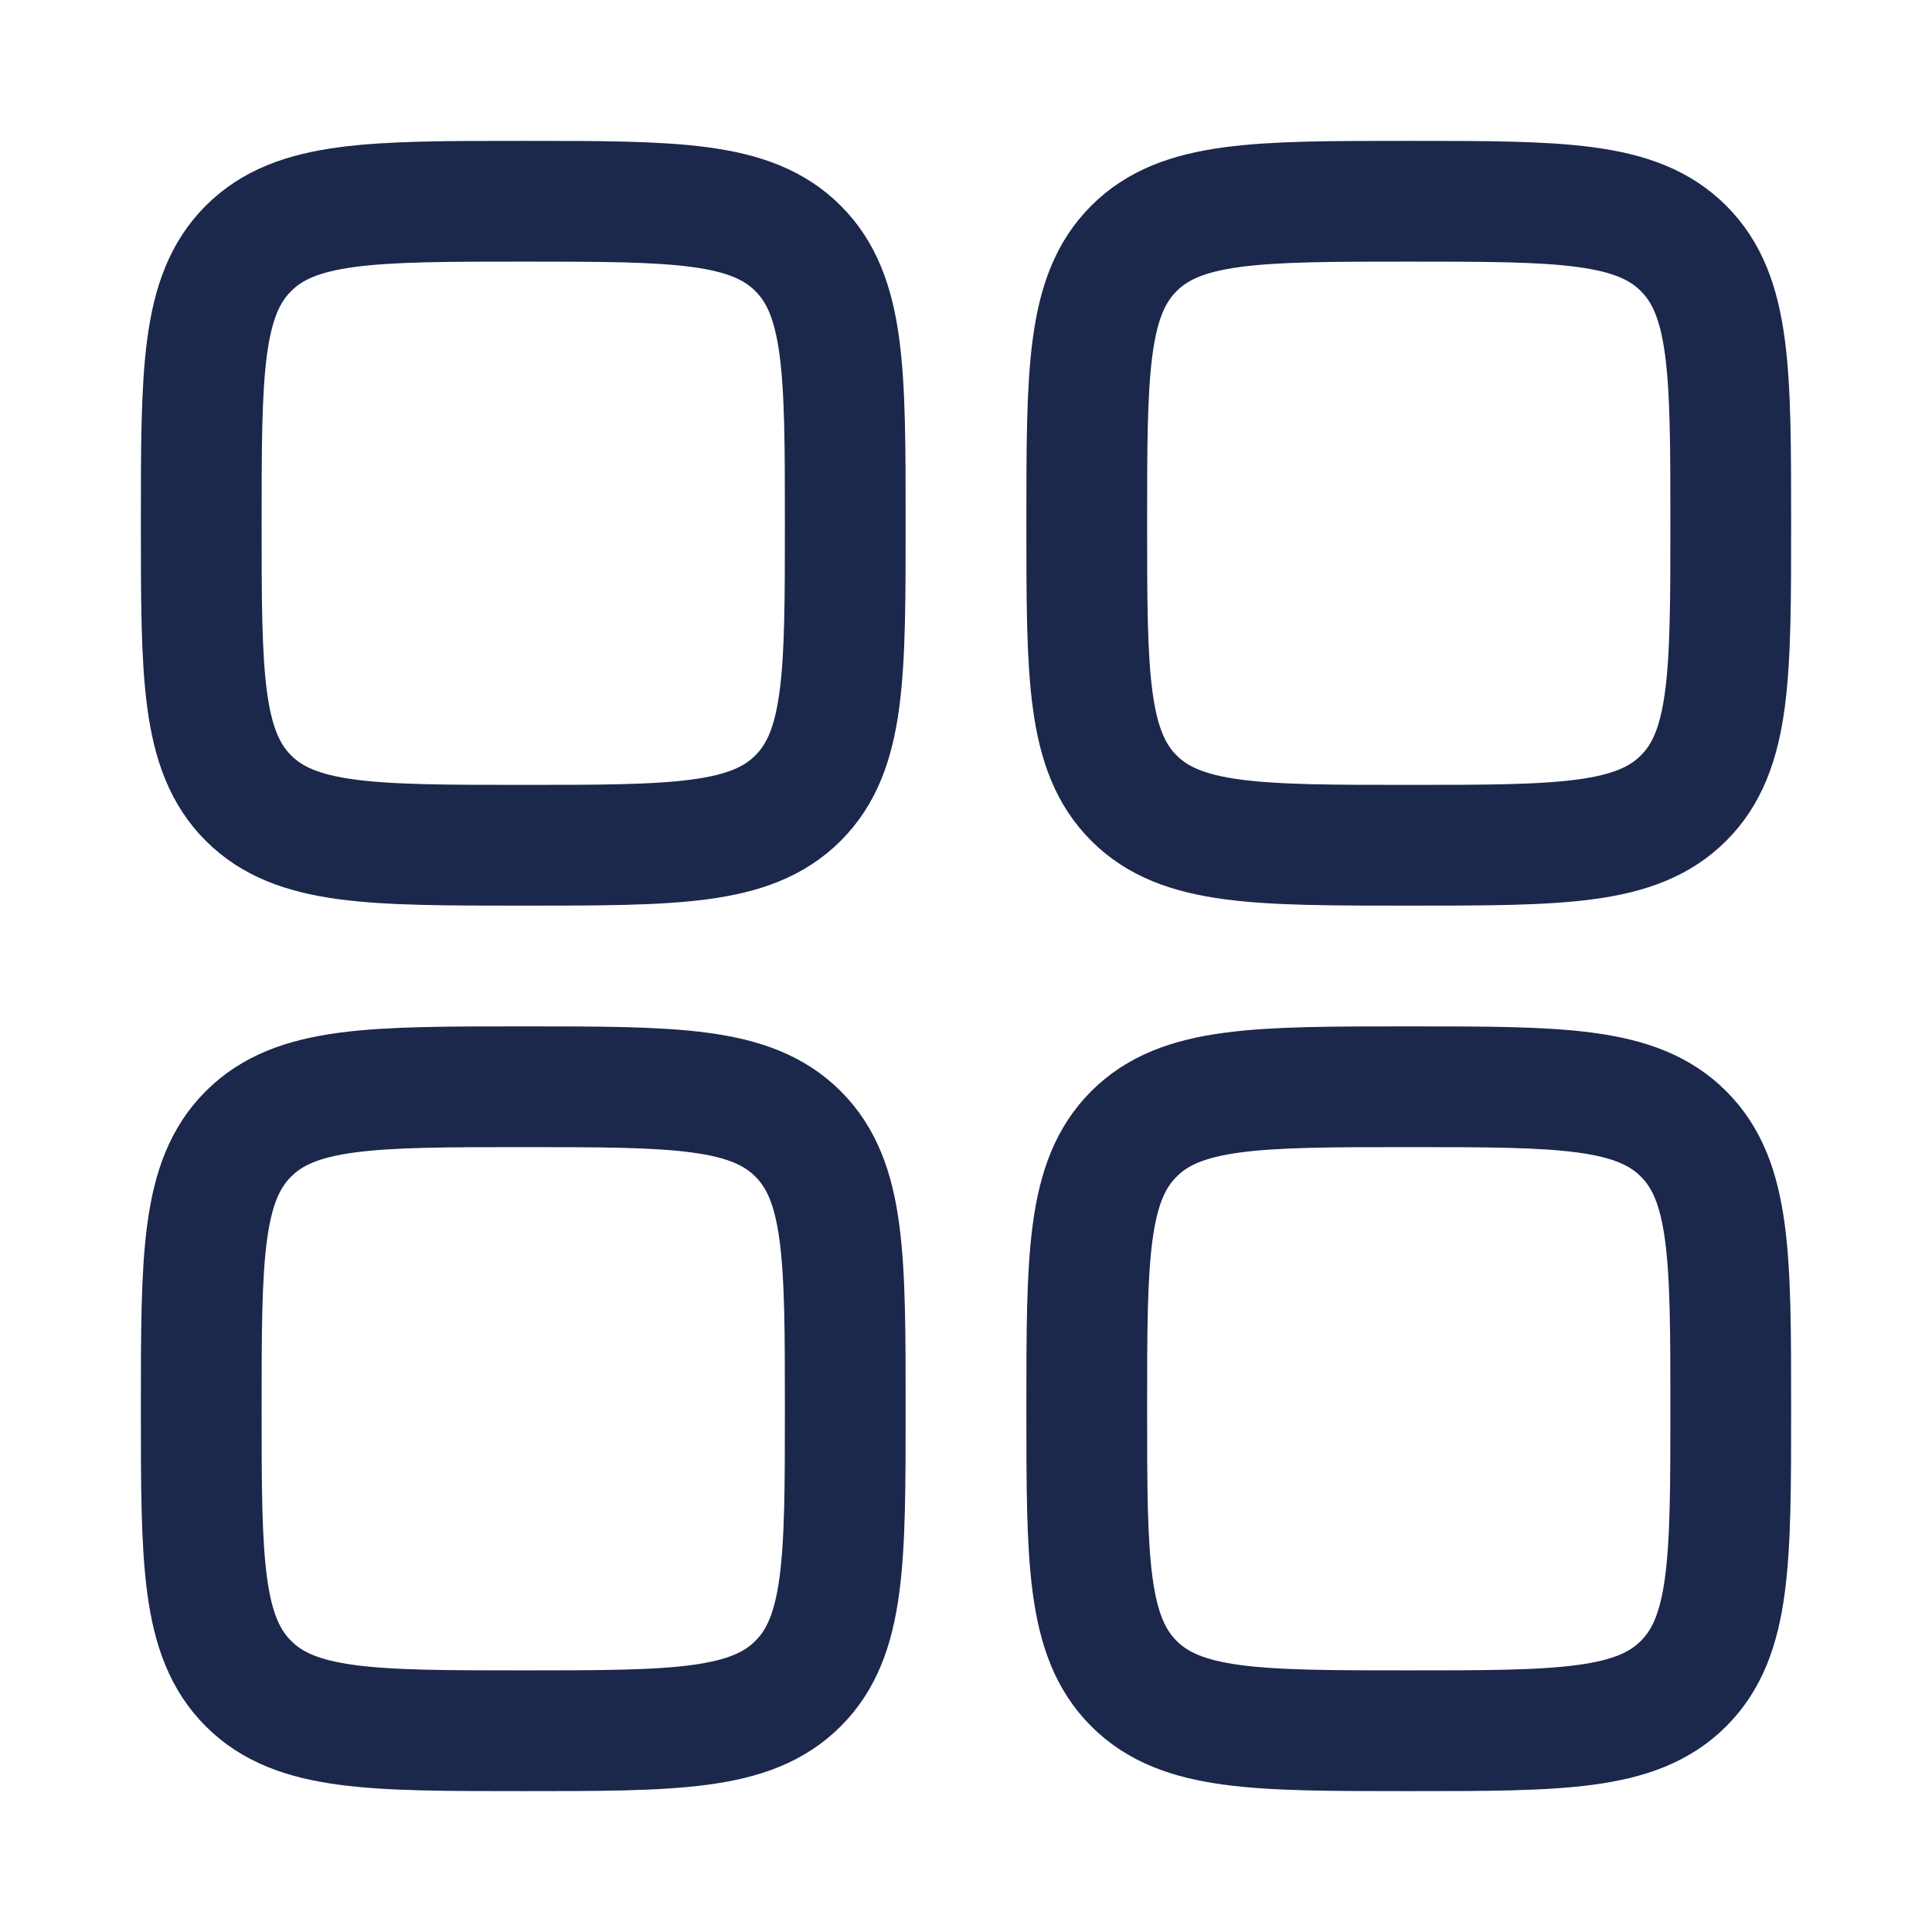
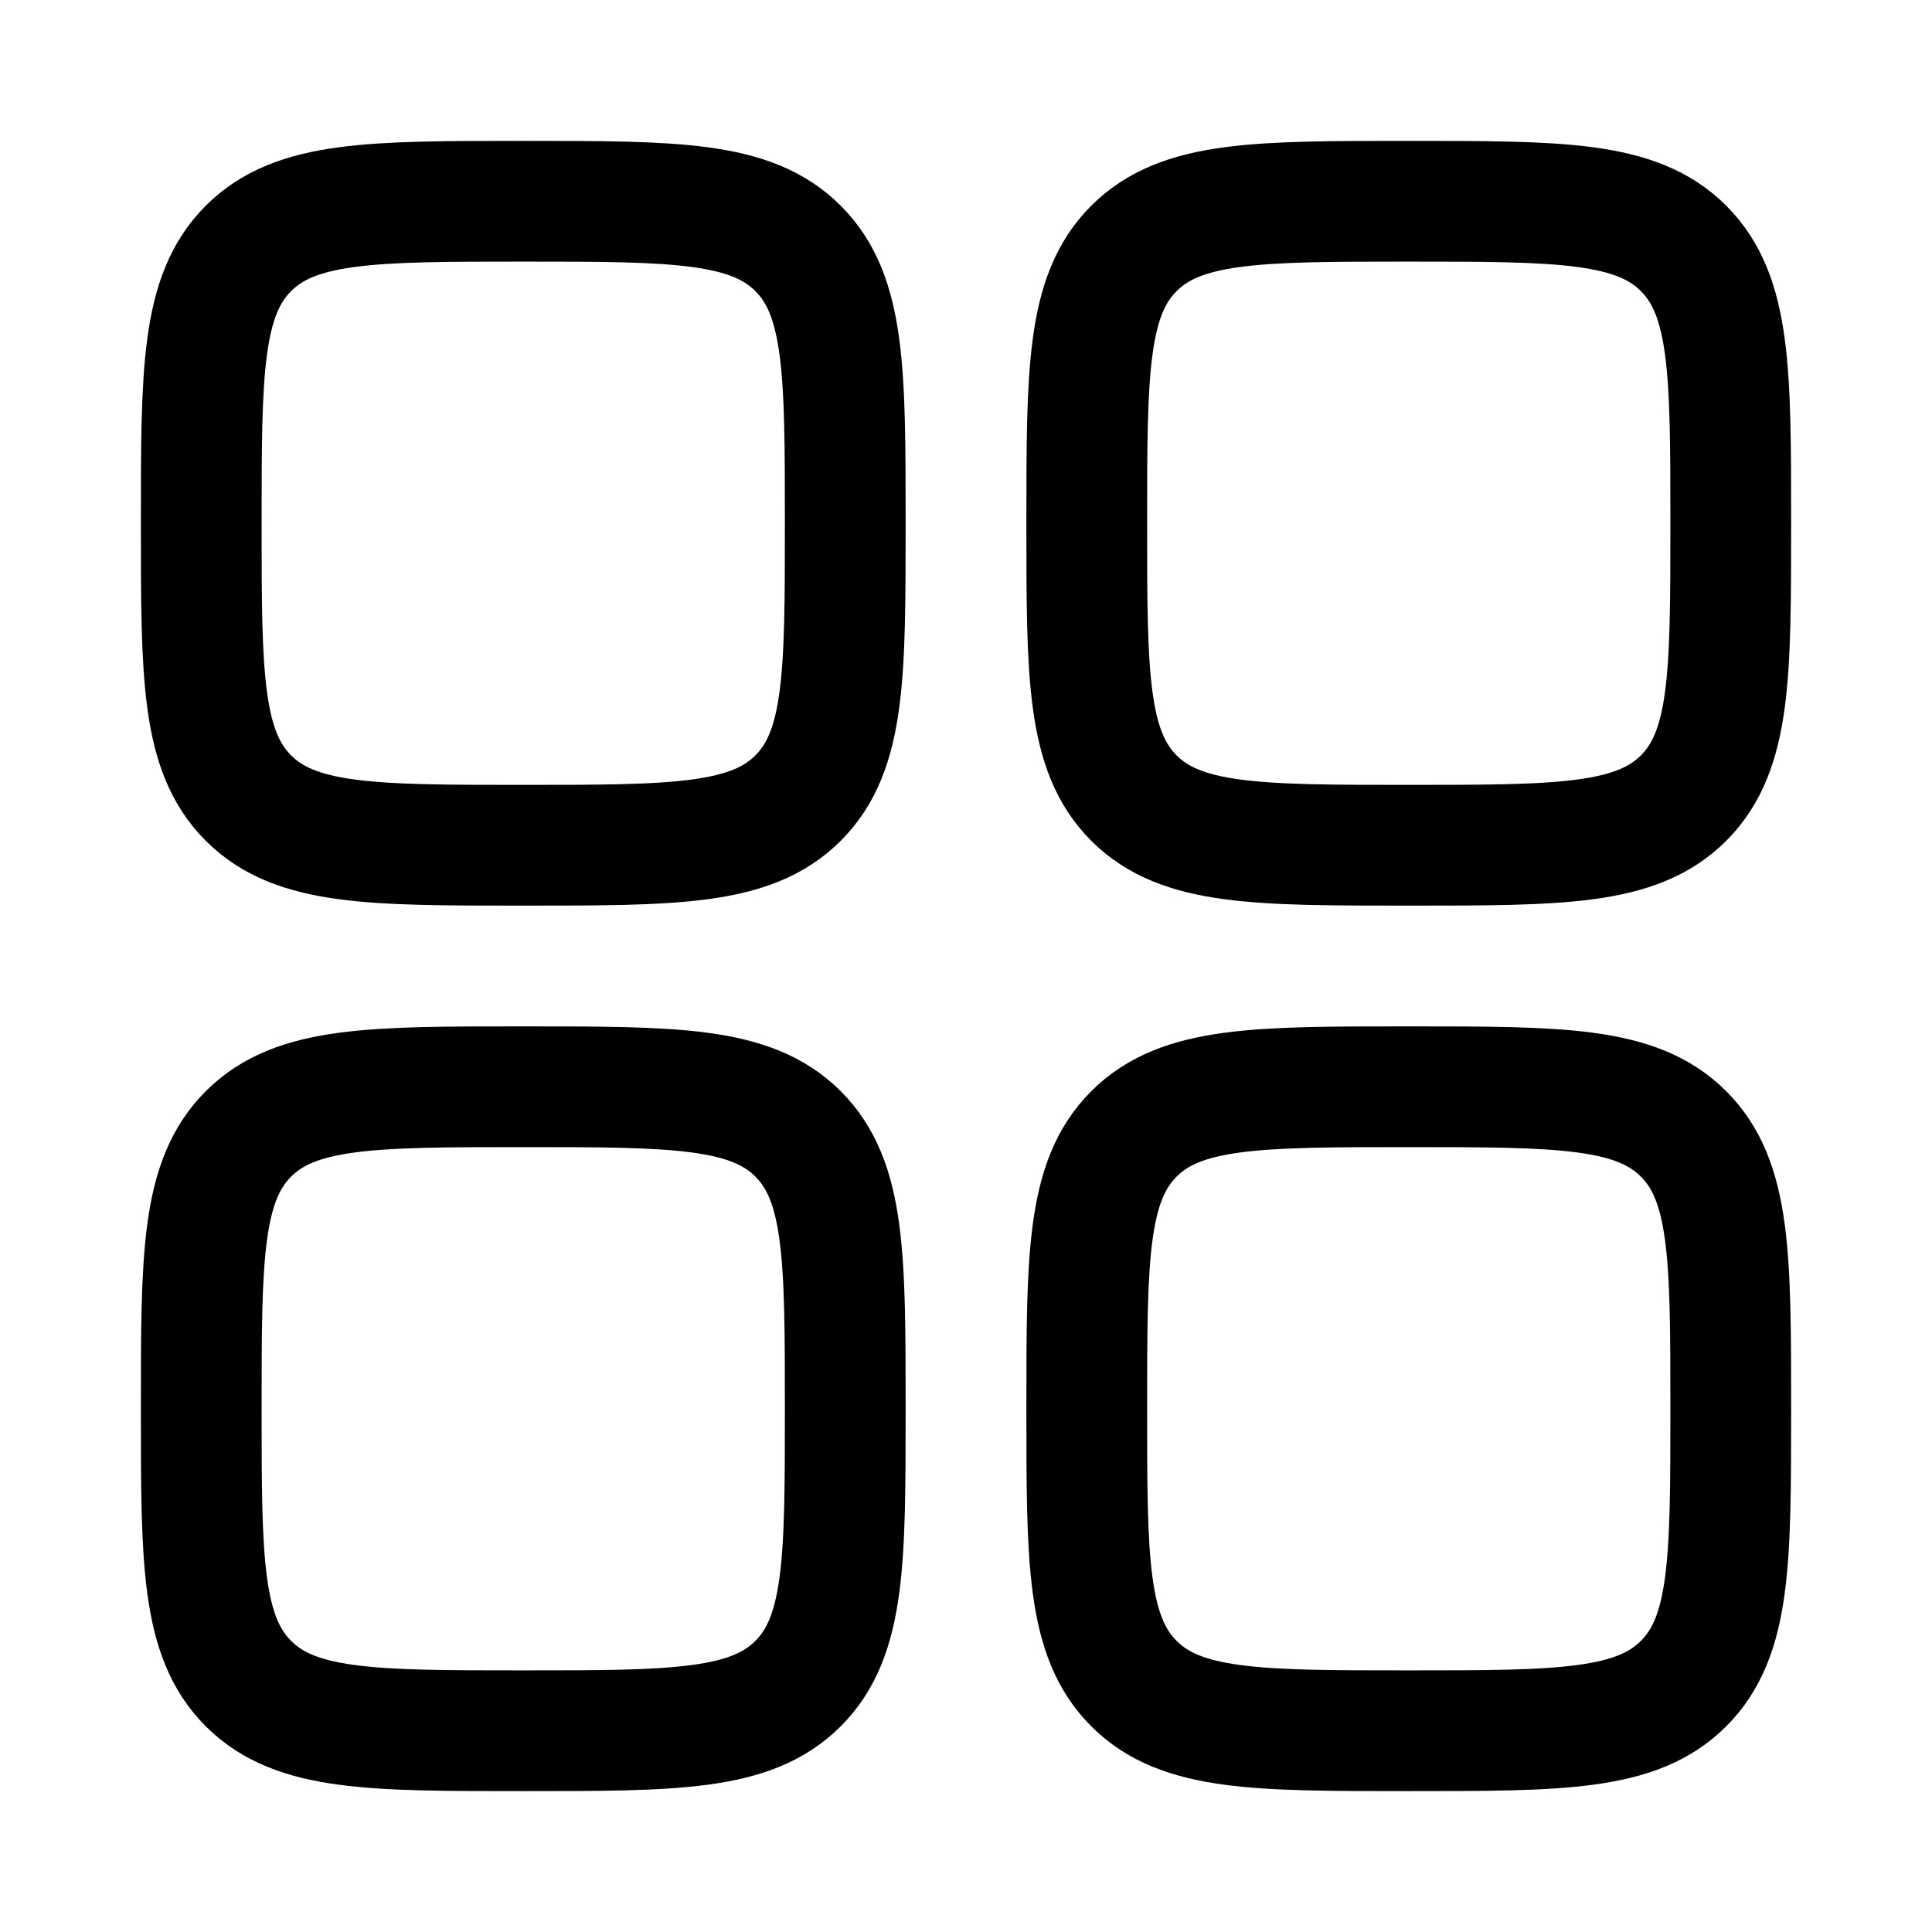
<svg xmlns="http://www.w3.org/2000/svg" width="24" height="24" viewBox="0 0 24 24" fill="none">
-   <path d="M2.5 6.5C2.5 4.614 2.5 3.672 3.086 3.086C3.672 2.5 4.614 2.5 6.5 2.5C8.386 2.5 9.328 2.5 9.914 3.086C10.5 3.672 10.5 4.614 10.5 6.5C10.5 8.386 10.5 9.328 9.914 9.914C9.328 10.5 8.386 10.5 6.5 10.5C4.614 10.5 3.672 10.5 3.086 9.914C2.5 9.328 2.5 8.386 2.5 6.5Z" stroke="#1C274C" stroke-width="1.5" />
-   <path d="M13.5 17.5C13.5 15.614 13.5 14.672 14.086 14.086C14.672 13.5 15.614 13.5 17.5 13.5C19.386 13.5 20.328 13.5 20.914 14.086C21.5 14.672 21.5 15.614 21.5 17.5C21.5 19.386 21.5 20.328 20.914 20.914C20.328 21.5 19.386 21.5 17.5 21.5C15.614 21.5 14.672 21.5 14.086 20.914C13.5 20.328 13.5 19.386 13.5 17.5Z" stroke="#1C274C" stroke-width="1.5" />
-   <path d="M2.5 17.5C2.5 15.614 2.5 14.672 3.086 14.086C3.672 13.5 4.614 13.5 6.5 13.5C8.386 13.5 9.328 13.5 9.914 14.086C10.5 14.672 10.5 15.614 10.5 17.5C10.5 19.386 10.5 20.328 9.914 20.914C9.328 21.5 8.386 21.5 6.5 21.5C4.614 21.5 3.672 21.5 3.086 20.914C2.5 20.328 2.5 19.386 2.5 17.5Z" stroke="#1C274C" stroke-width="1.5" />
-   <path d="M13.5 6.5C13.5 4.614 13.5 3.672 14.086 3.086C14.672 2.5 15.614 2.5 17.5 2.5C19.386 2.5 20.328 2.5 20.914 3.086C21.5 3.672 21.5 4.614 21.5 6.5C21.5 8.386 21.5 9.328 20.914 9.914C20.328 10.5 19.386 10.5 17.5 10.5C15.614 10.5 14.672 10.5 14.086 9.914C13.5 9.328 13.5 8.386 13.5 6.5Z" stroke="#1C274C" stroke-width="1.5" />
+   <path d="M2.5 6.5C2.5 4.614 2.5 3.672 3.086 3.086C3.672 2.5 4.614 2.5 6.5 2.5C8.386 2.5 9.328 2.5 9.914 3.086C10.5 3.672 10.5 4.614 10.5 6.5C10.5 8.386 10.5 9.328 9.914 9.914C9.328 10.5 8.386 10.5 6.5 10.5C4.614 10.5 3.672 10.5 3.086 9.914C2.5 9.328 2.5 8.386 2.5 6.5Z" stroke="currentColor" stroke-width="1.5" />
+   <path d="M13.5 17.5C13.5 15.614 13.5 14.672 14.086 14.086C14.672 13.5 15.614 13.5 17.5 13.5C19.386 13.5 20.328 13.5 20.914 14.086C21.5 14.672 21.5 15.614 21.5 17.5C21.5 19.386 21.5 20.328 20.914 20.914C20.328 21.5 19.386 21.5 17.5 21.5C15.614 21.5 14.672 21.5 14.086 20.914C13.5 20.328 13.5 19.386 13.5 17.5Z" stroke="currentColor" stroke-width="1.5" />
+   <path d="M2.5 17.5C2.5 15.614 2.5 14.672 3.086 14.086C3.672 13.5 4.614 13.5 6.5 13.5C8.386 13.5 9.328 13.5 9.914 14.086C10.5 14.672 10.5 15.614 10.5 17.5C10.5 19.386 10.5 20.328 9.914 20.914C9.328 21.5 8.386 21.5 6.5 21.5C4.614 21.5 3.672 21.5 3.086 20.914C2.5 20.328 2.5 19.386 2.5 17.5Z" stroke="currentColor" stroke-width="1.5" />
+   <path d="M13.5 6.5C13.5 4.614 13.5 3.672 14.086 3.086C14.672 2.5 15.614 2.5 17.5 2.5C19.386 2.5 20.328 2.5 20.914 3.086C21.5 3.672 21.5 4.614 21.5 6.5C21.5 8.386 21.5 9.328 20.914 9.914C20.328 10.5 19.386 10.5 17.5 10.5C15.614 10.5 14.672 10.5 14.086 9.914C13.5 9.328 13.5 8.386 13.5 6.5Z" stroke="currentColor" stroke-width="1.5" />
</svg>
